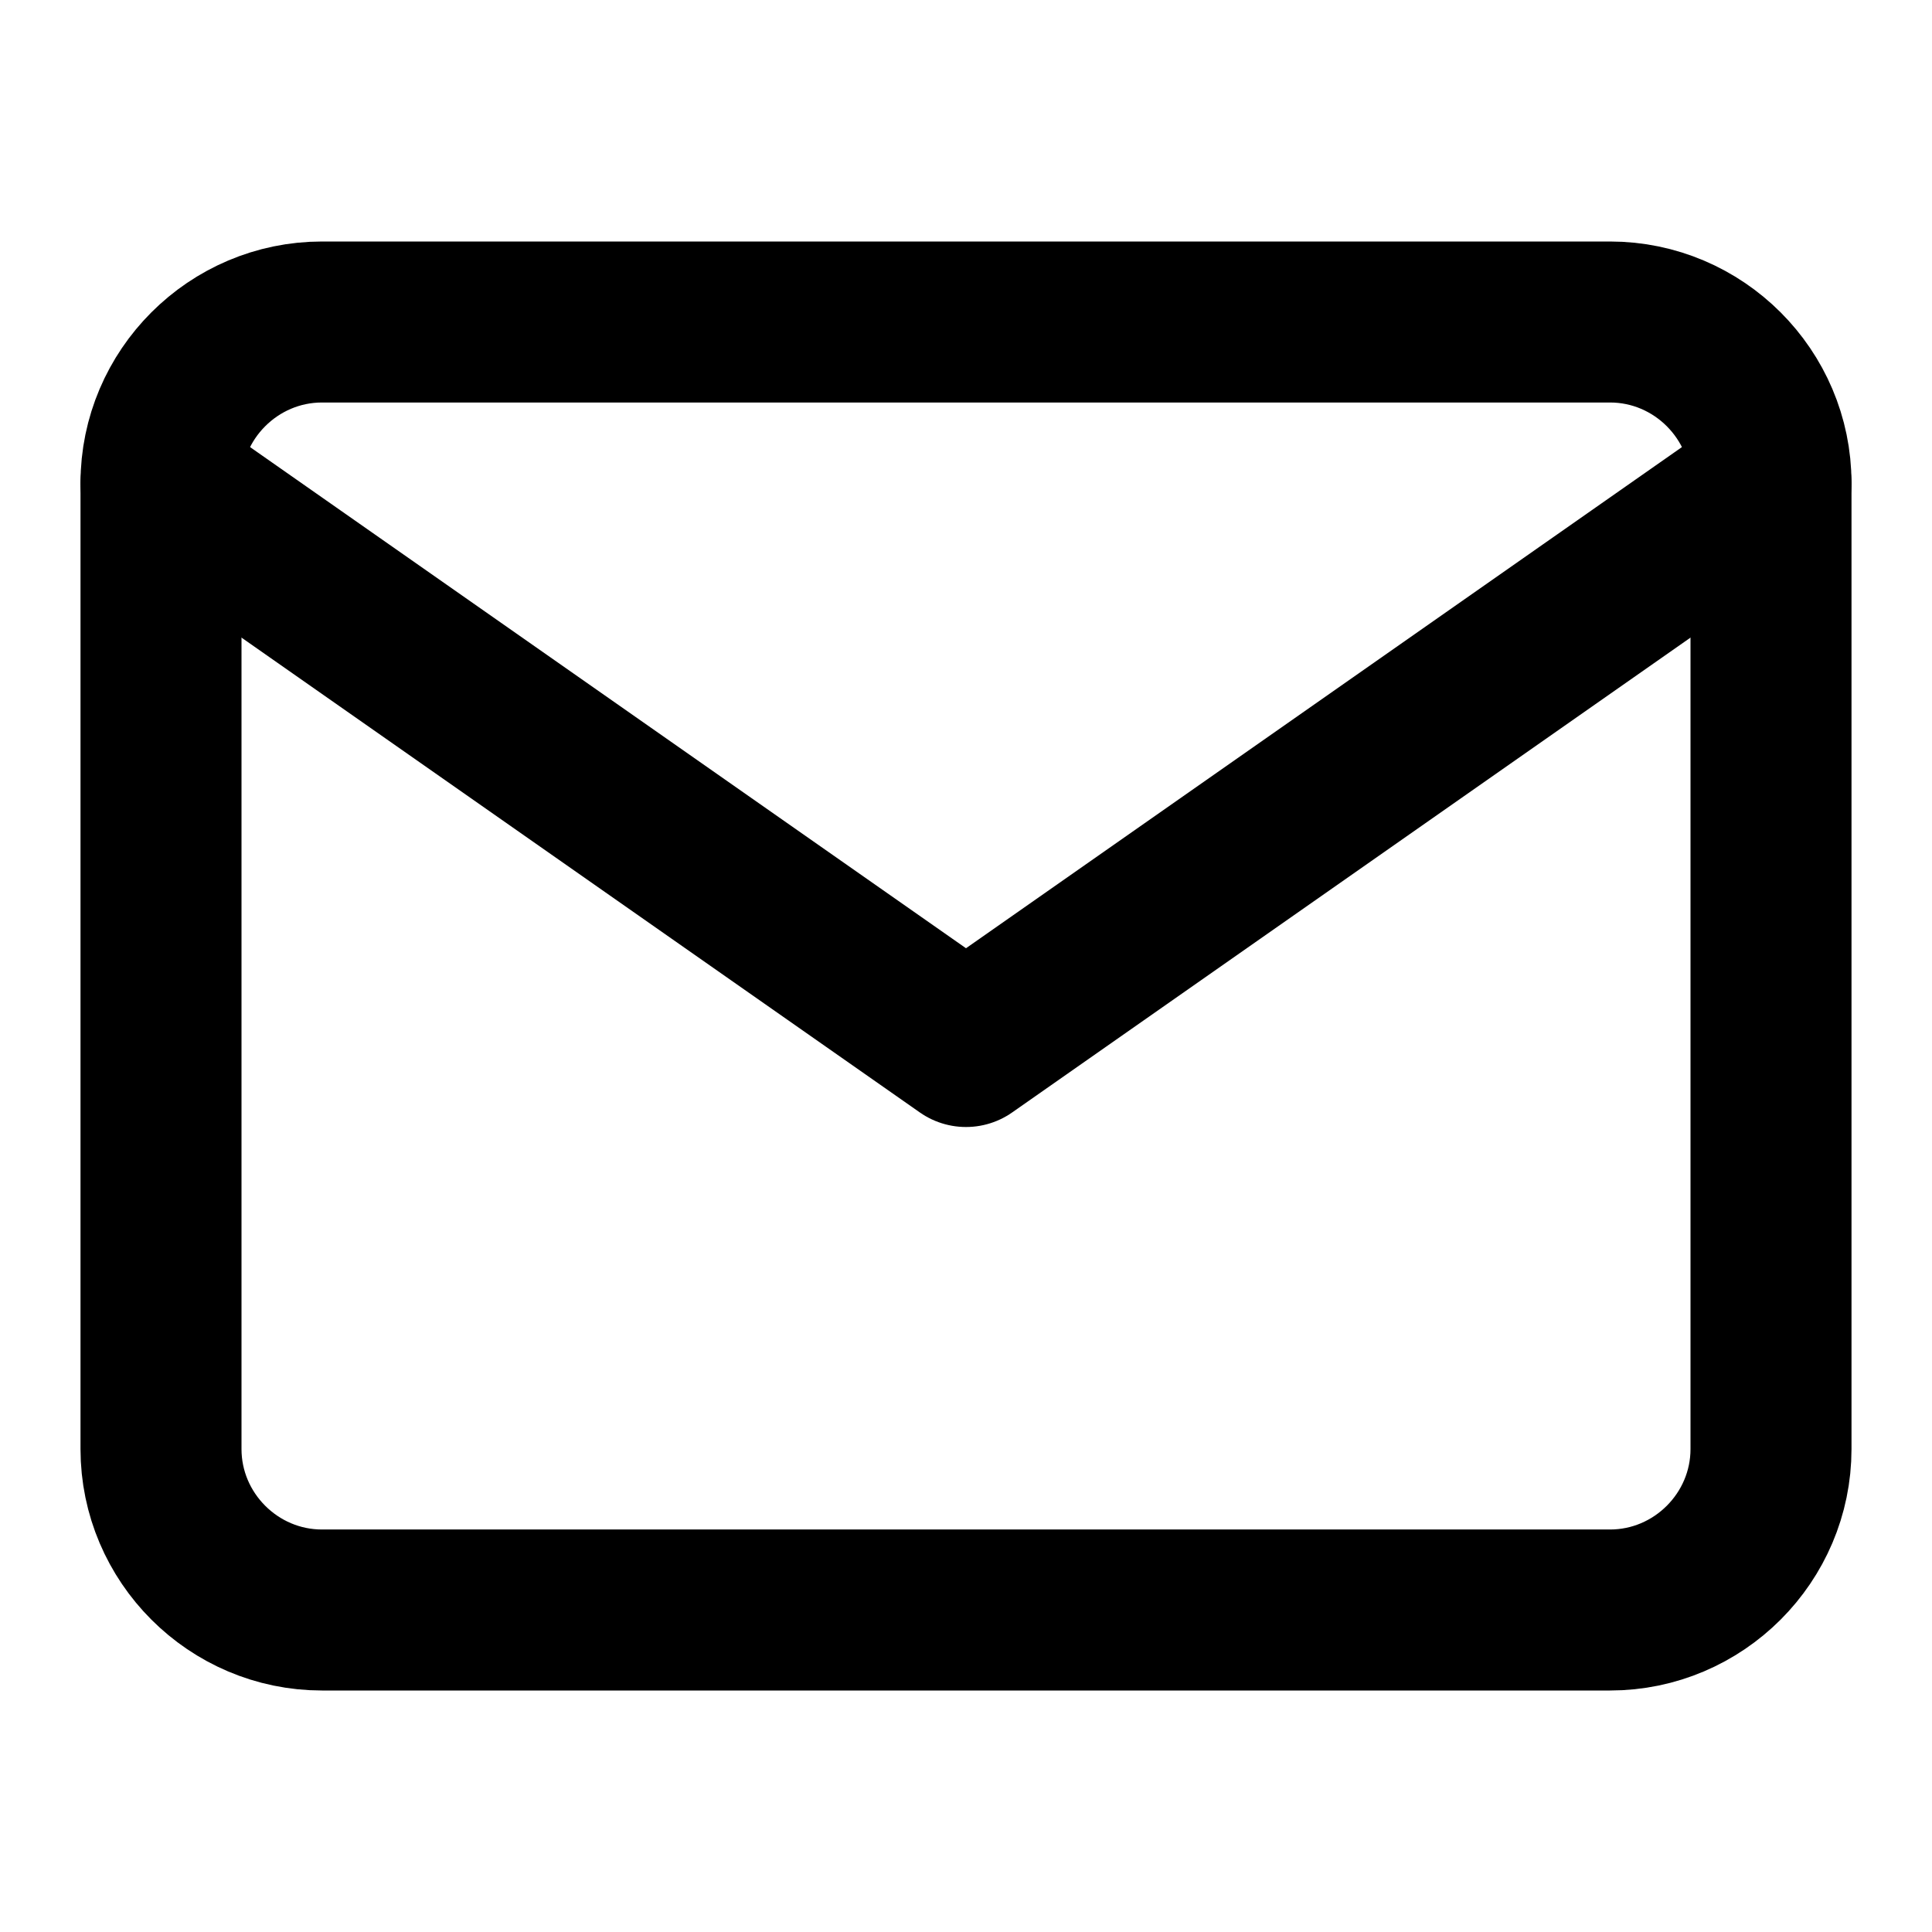
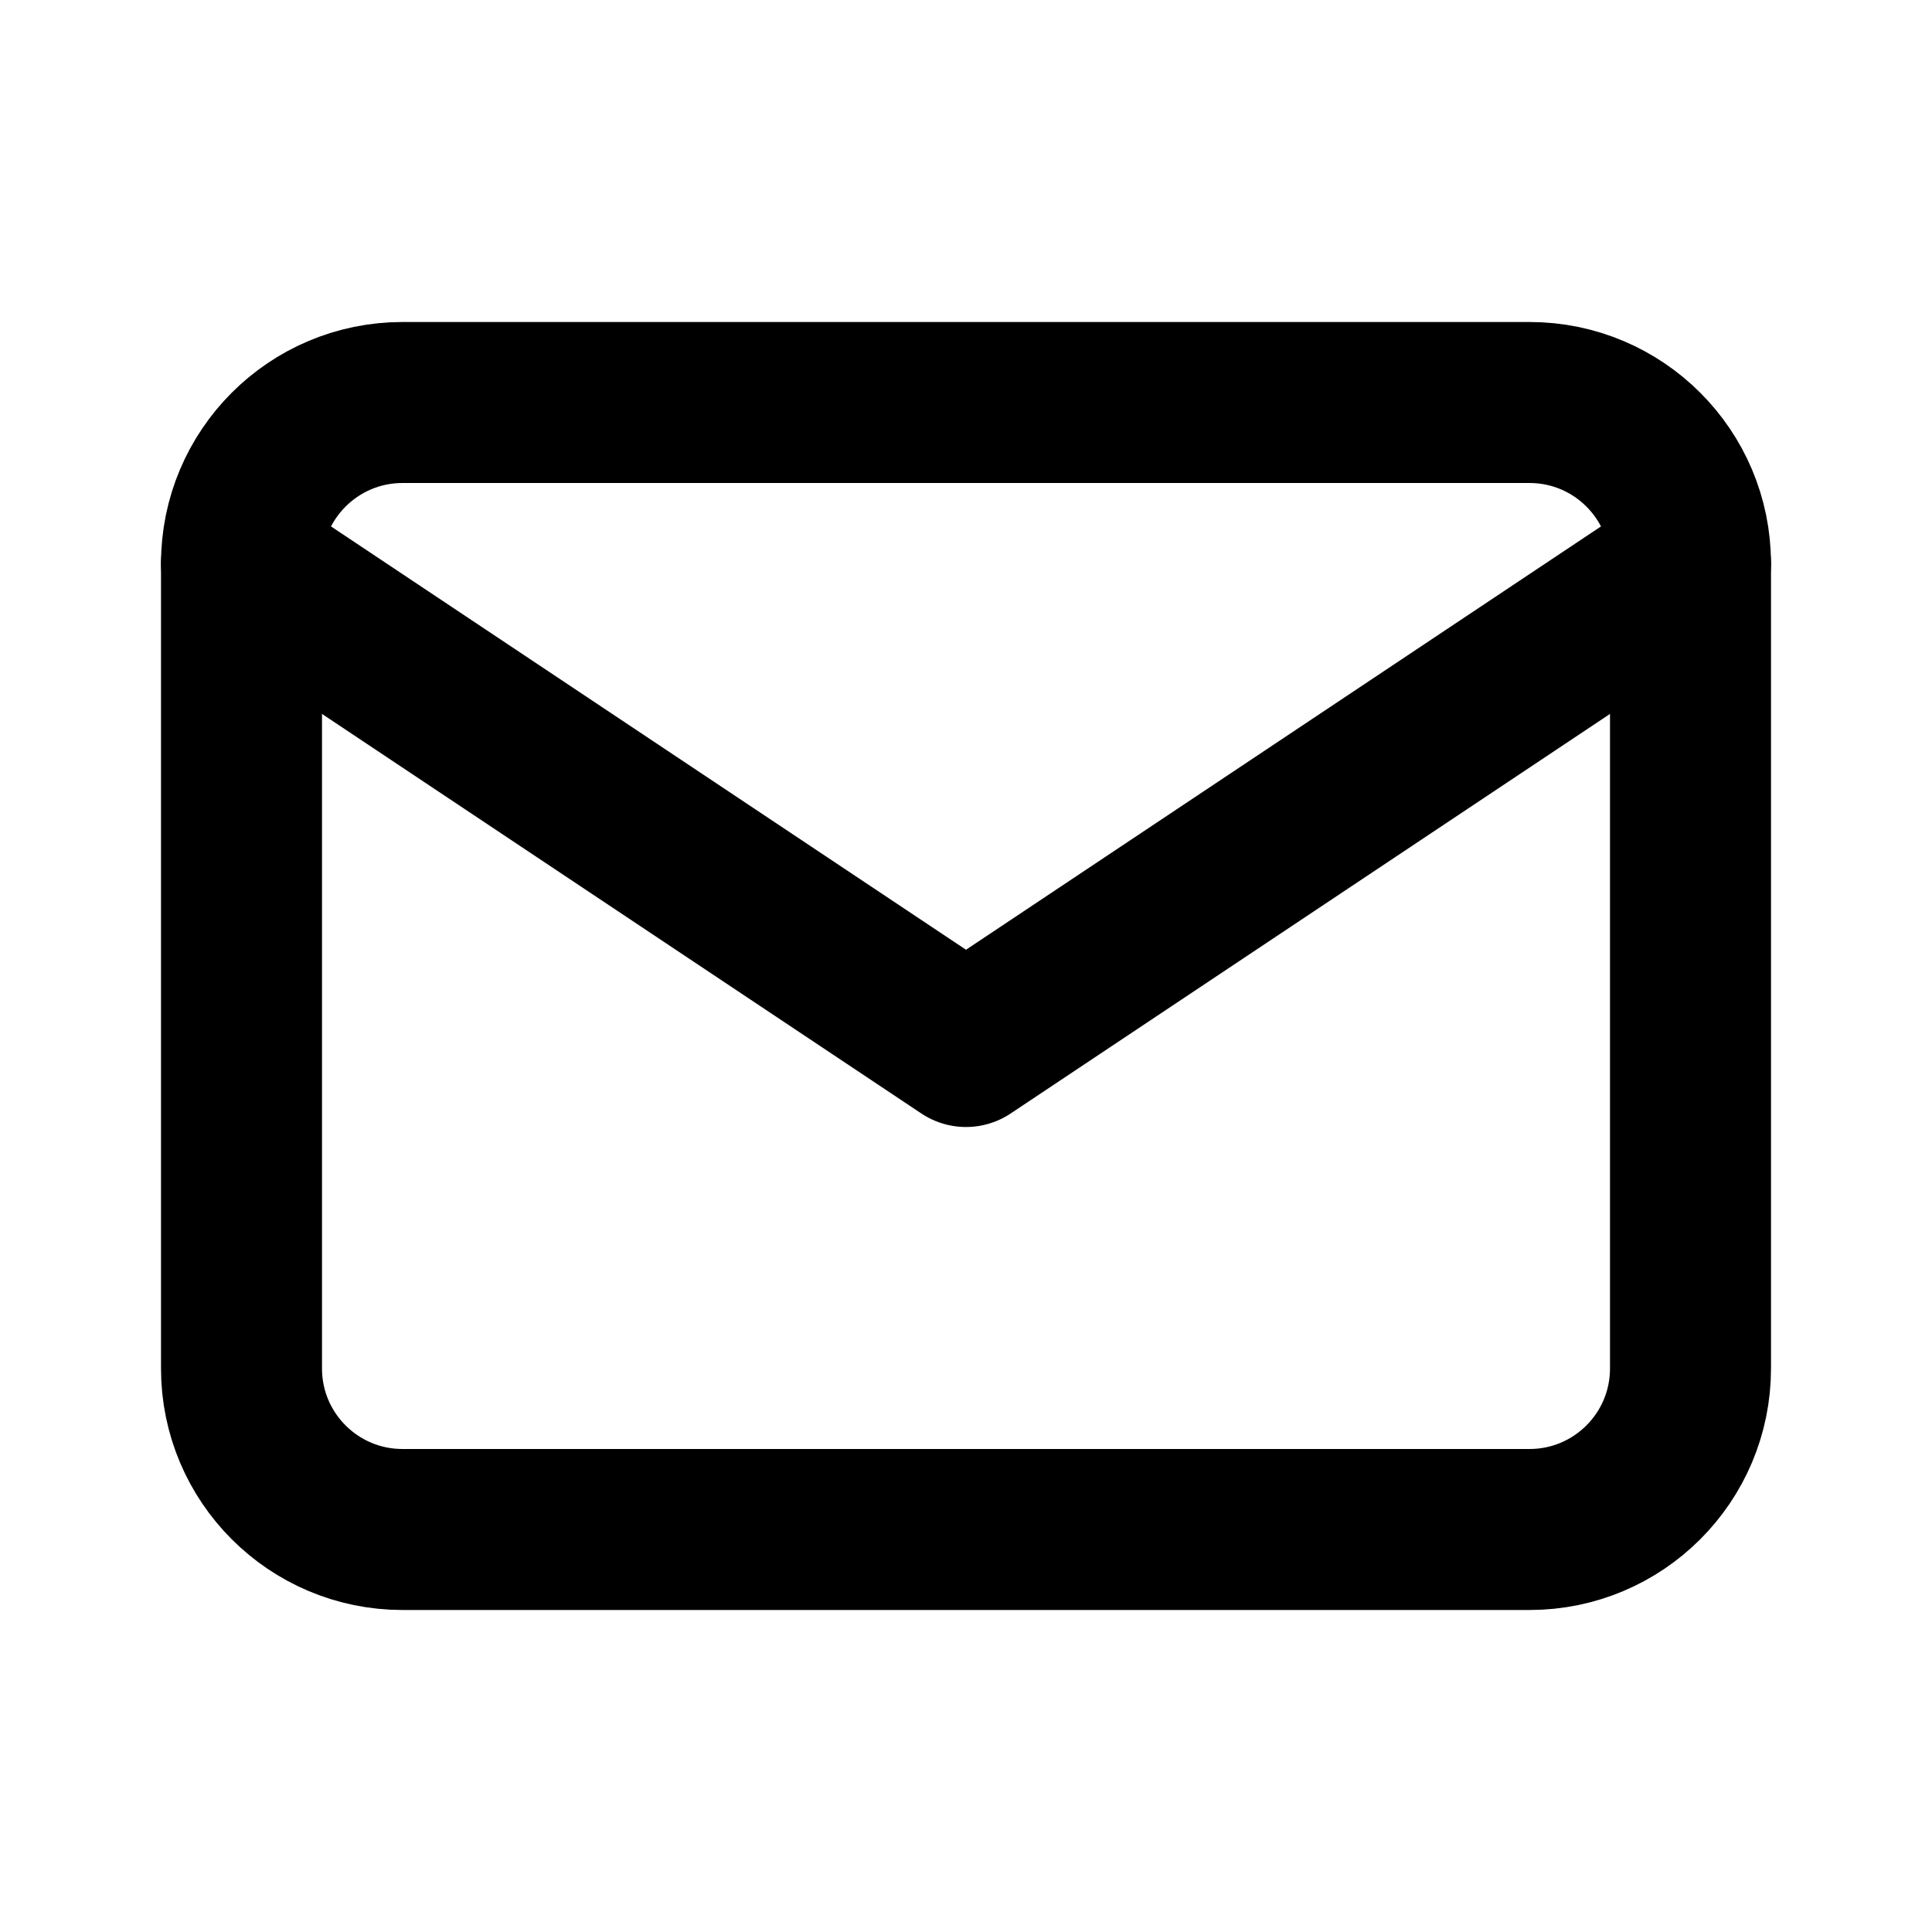
- <svg xmlns="http://www.w3.org/2000/svg" width="24" height="24" viewBox="0 0 24 24" fill="none" stroke="currentColor" stroke-width="2" stroke-linecap="round" stroke-linejoin="round">
-   <path d="M4 4h16c1.1 0 2 .9 2 2v12c0 1.1-.9 2-2 2H4c-1.1 0-2-.9-2-2V6c0-1.1.9-2 2-2z" />
-   <polyline points="22,6 12,13 2,6" />
+ <svg xmlns="http://www.w3.org/2000/svg" viewBox="0 0 24 24">
+   <g fill="none" stroke="currentColor" stroke-width="2" stroke-linecap="round" stroke-linejoin="round">
+     <rect x="3" y="5" width="18" height="14" rx="2" />
+     <path d="M3 7l9 6l9-6" />
+   </g>
</svg>
